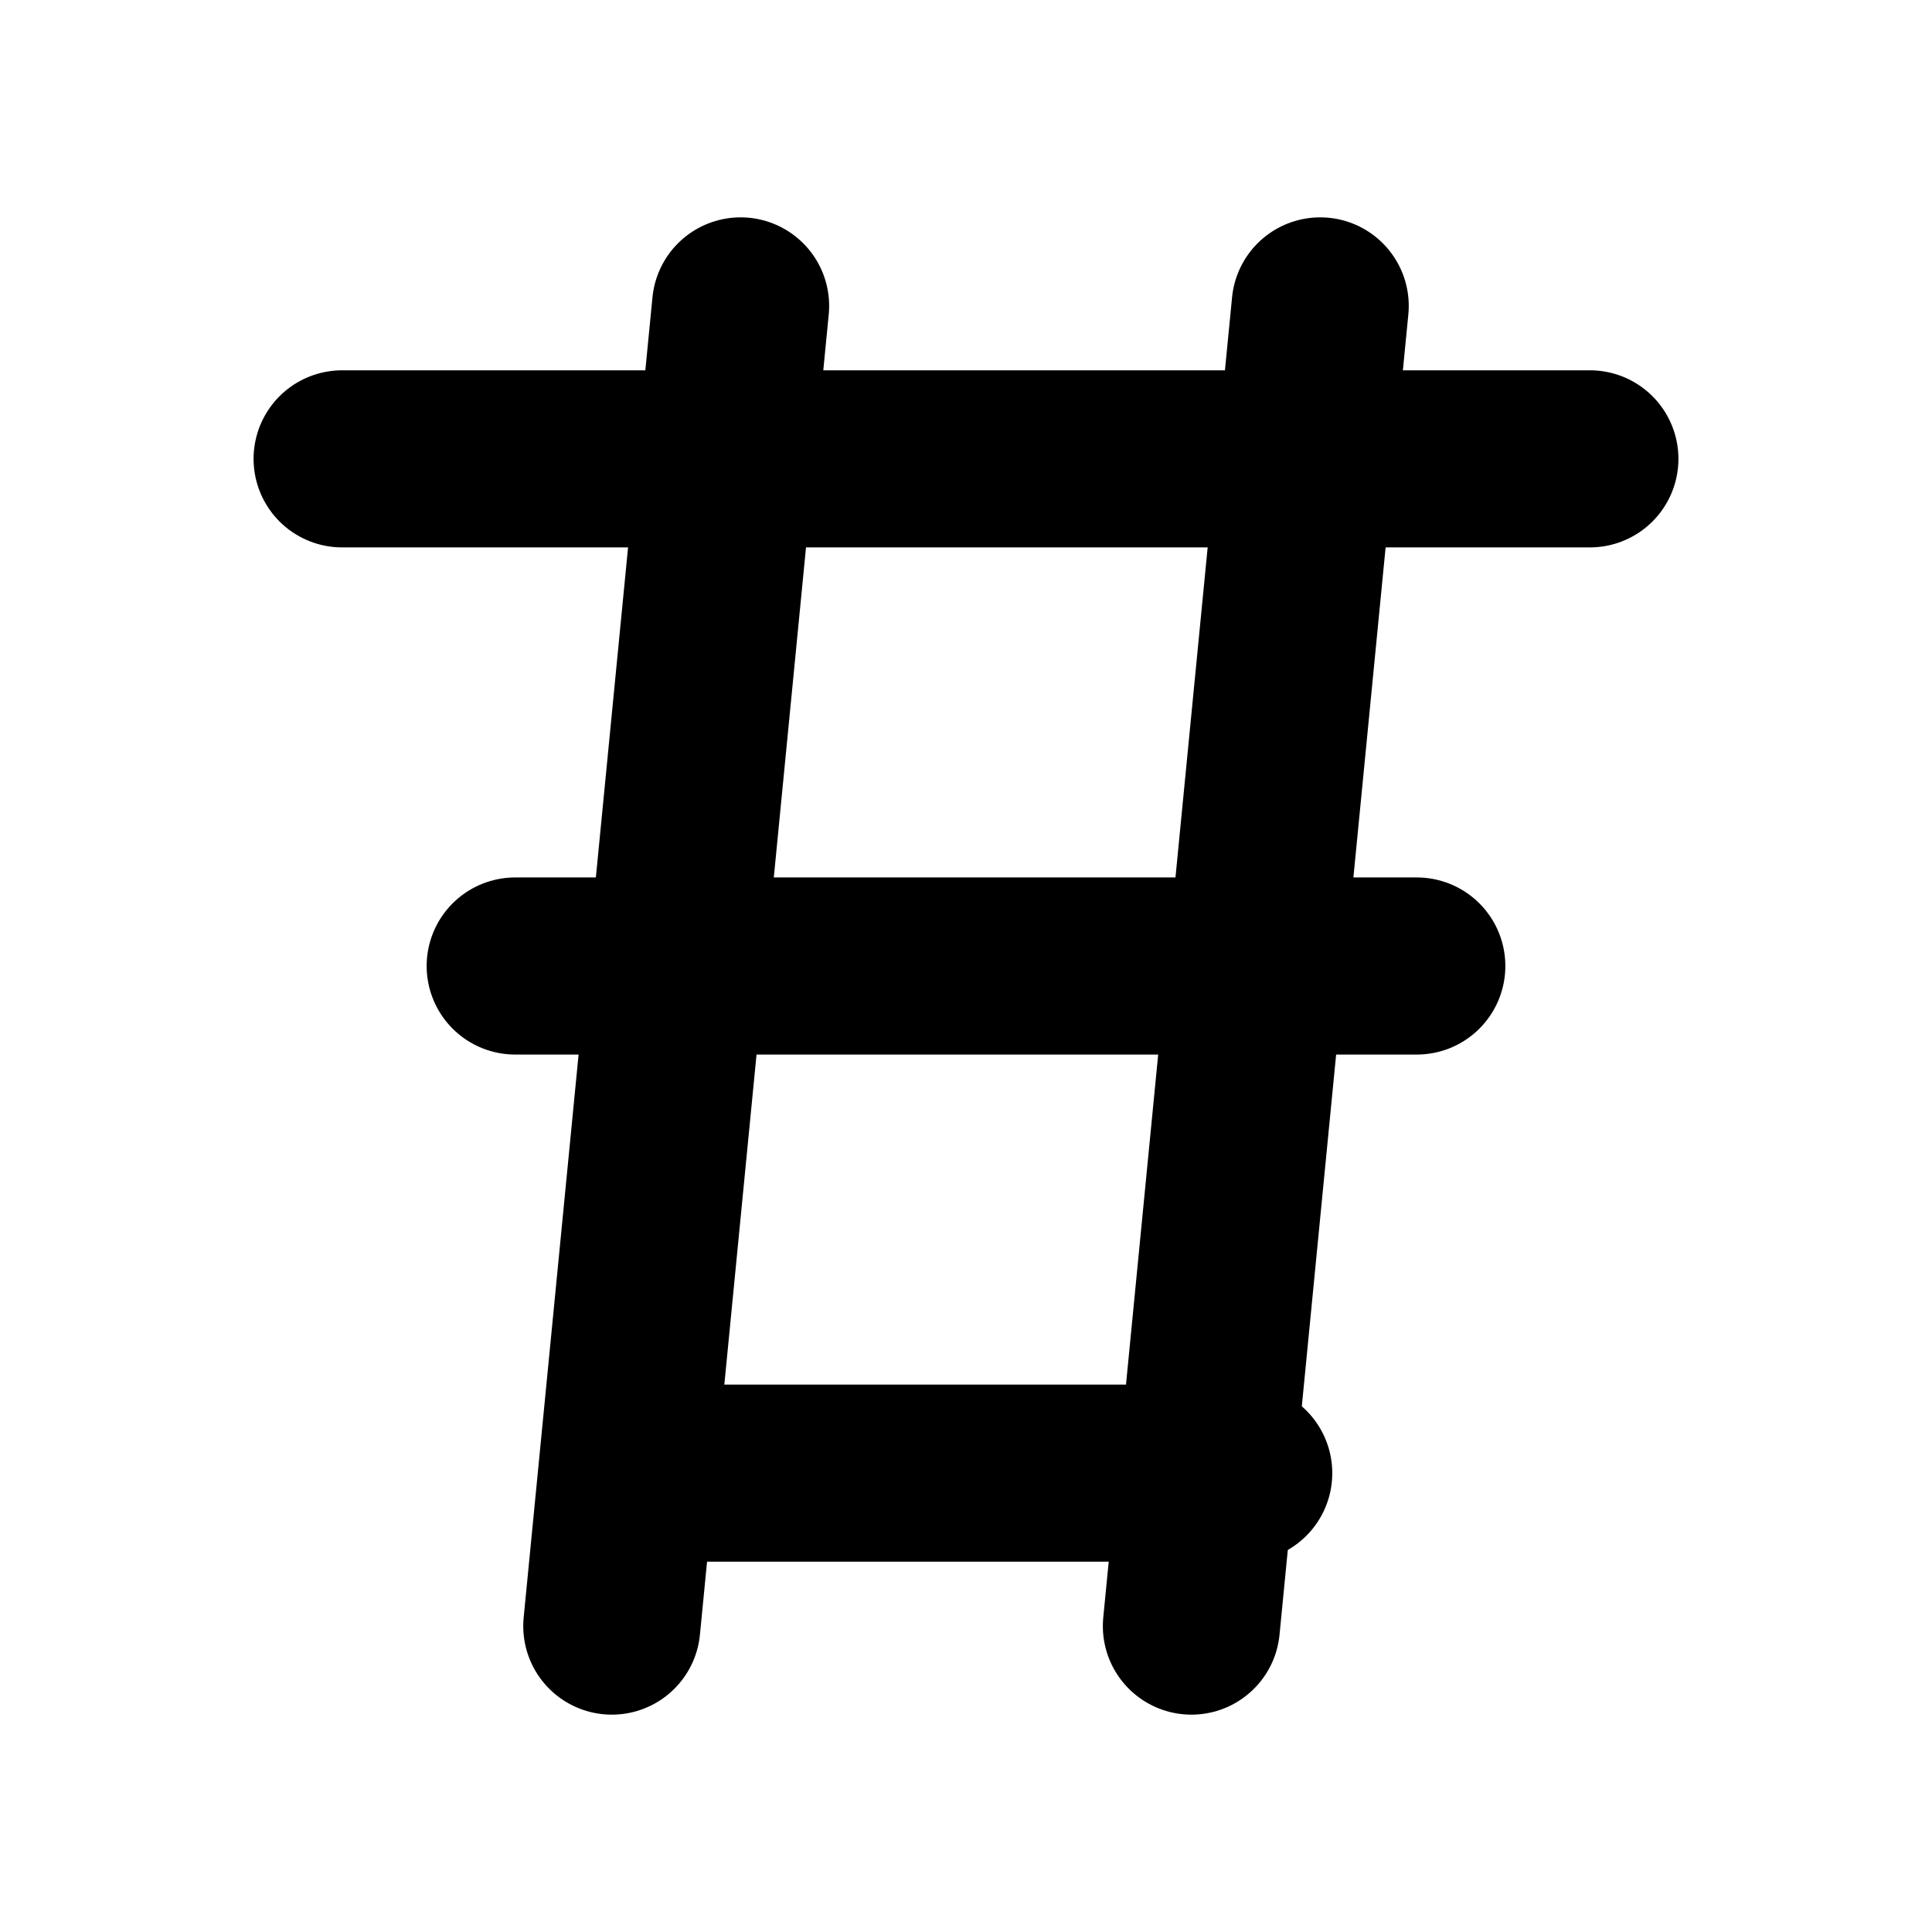
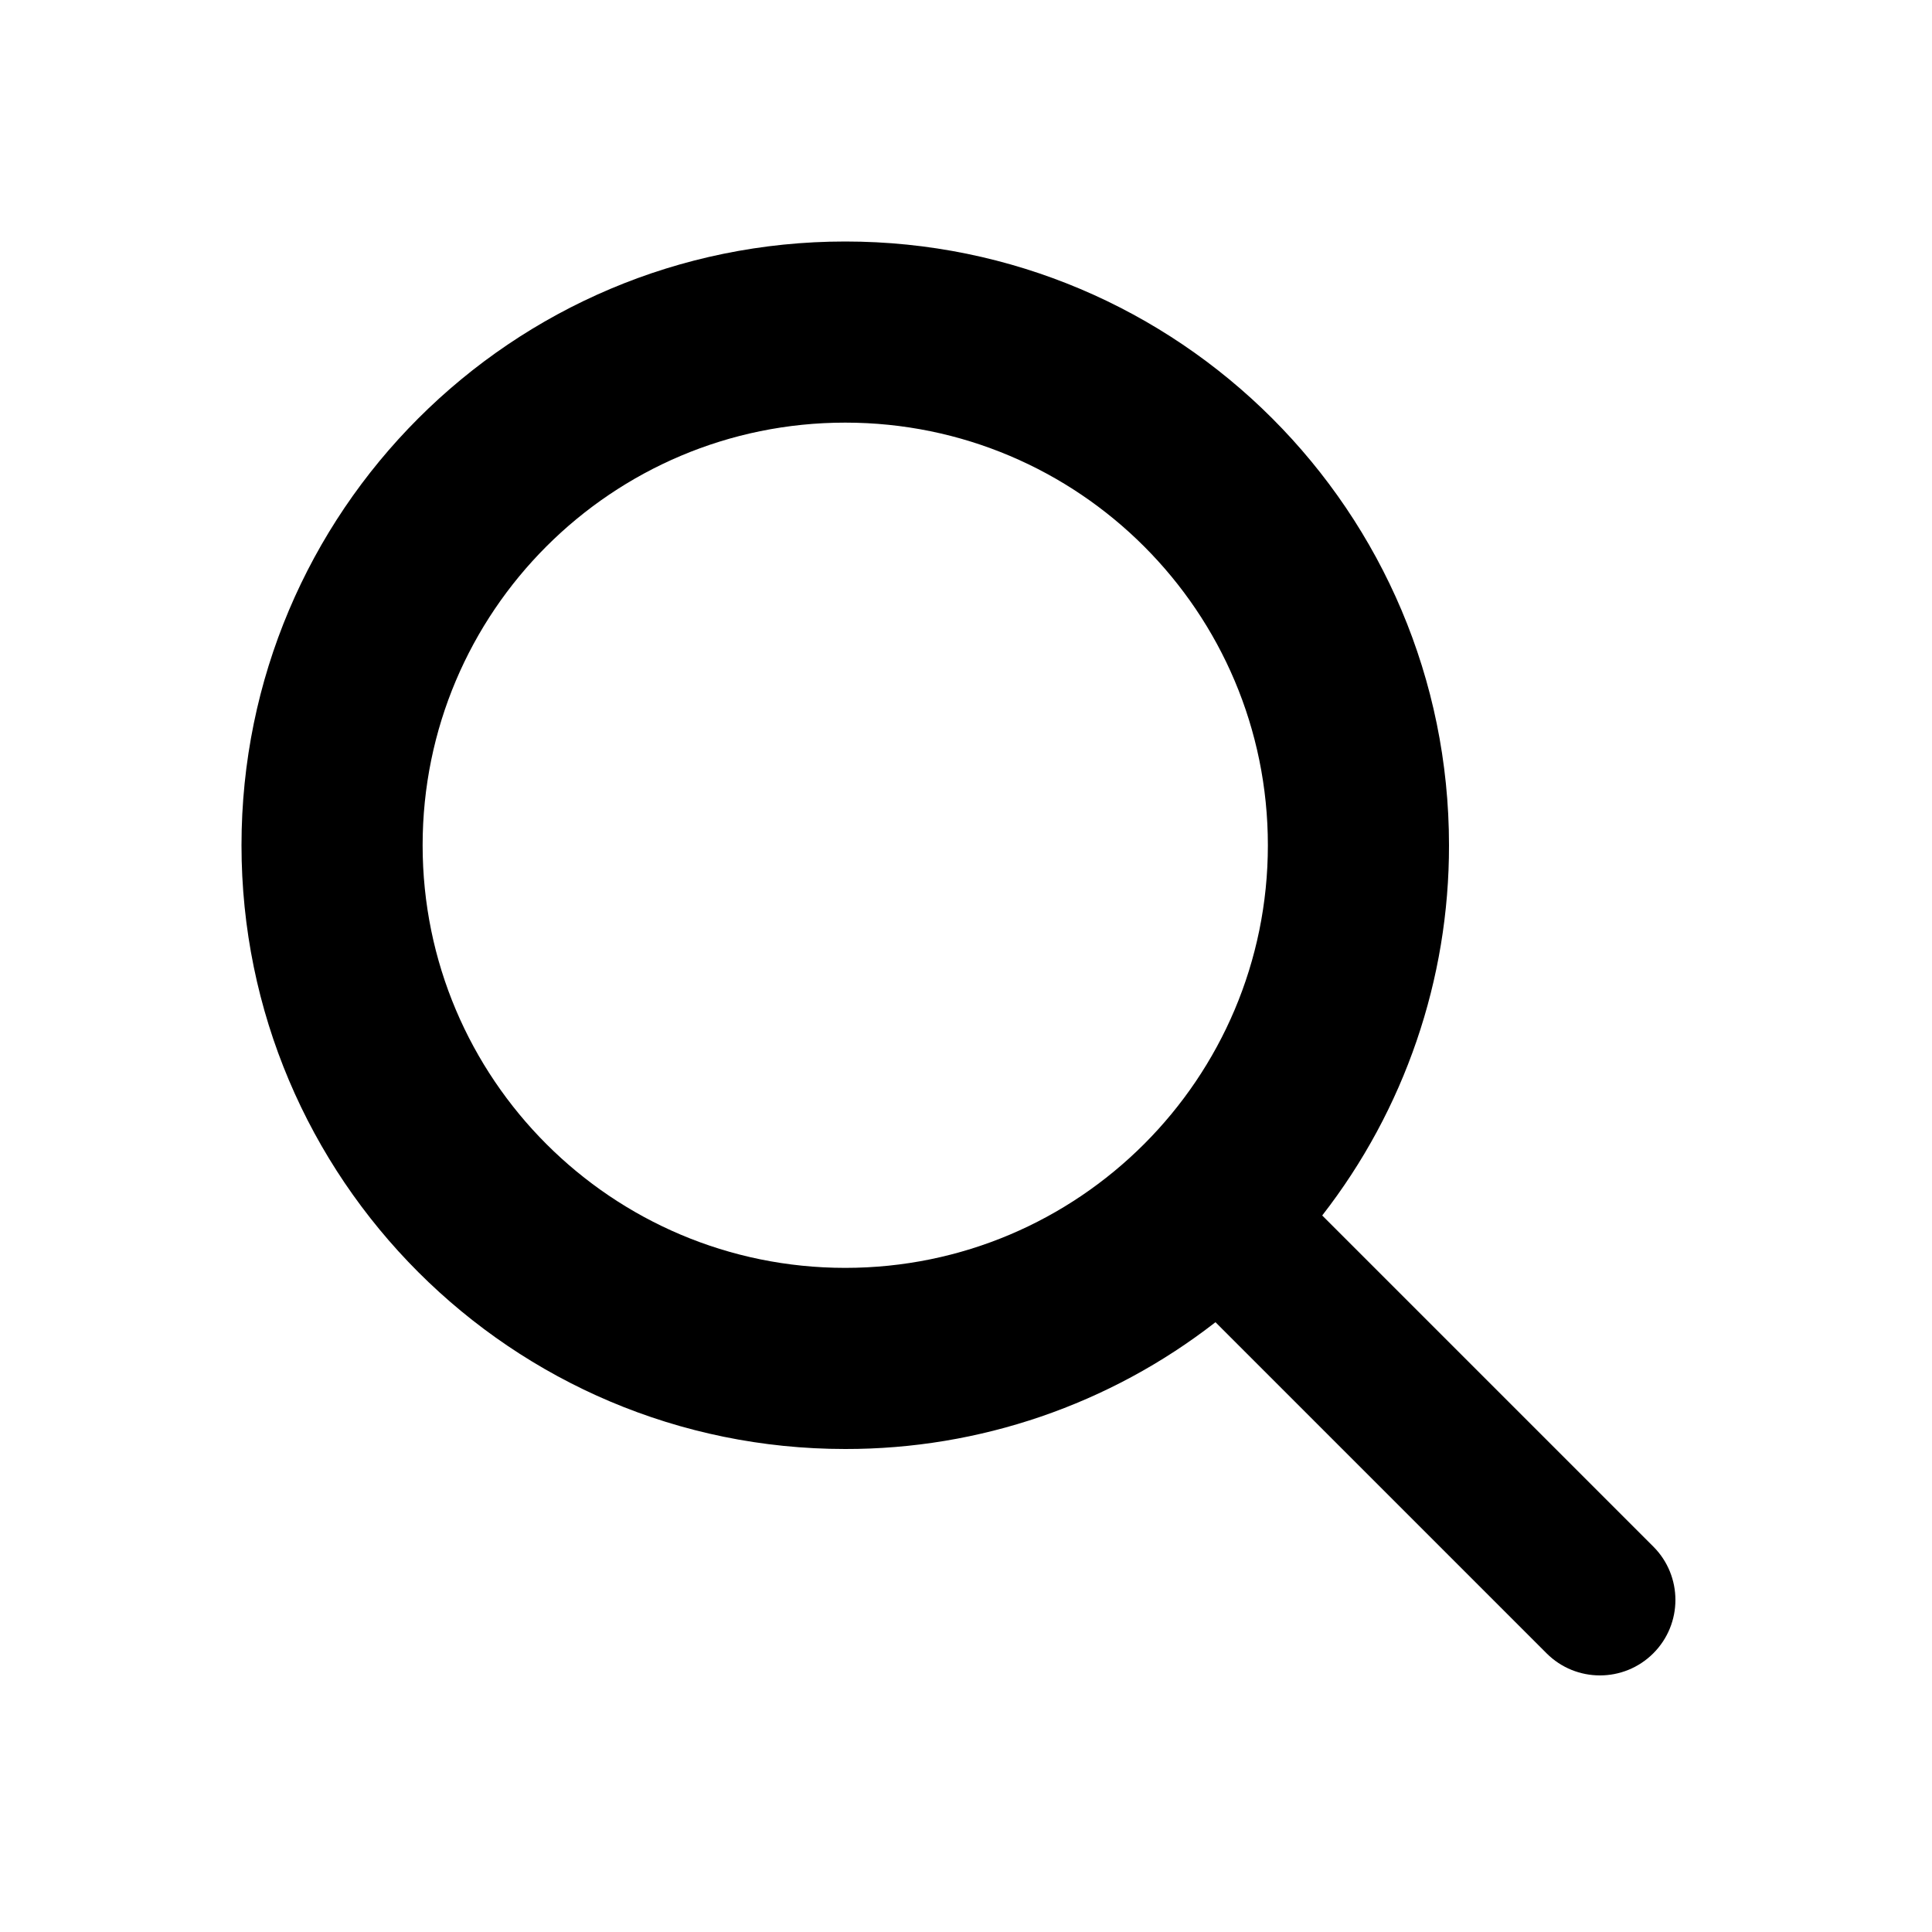
- <svg xmlns="http://www.w3.org/2000/svg" viewBox="0 0 24 24" fill="none">
-   <path d="M4.25 5.7h15.5M6.4 12h11.2M8.55 18.3h6.9" stroke="currentColor" stroke-width="2.2" stroke-linecap="round" />
-   <path d="M9.2 3.8 7.6 20.2M16.4 3.8l-1.6 16.4" stroke="currentColor" stroke-width="2.2" stroke-linecap="round" />
+ <svg xmlns="http://www.w3.org/2000/svg" width="800px" height="800px" viewBox="0 0 32 32" aria-hidden="true">
+   <path fill="currentColor" fill-rule="evenodd" clip-rule="evenodd" d="M14 4C8.477 4 4 8.477 4 14s4.477 10 10 10a9.956 9.956 0 0 0 6.132-2.1l5.484 5.484a1.25 1.25 0 0 0 1.768-1.768L21.9 20.132A9.956 9.956 0 0 0 24 14c0-5.523-4.477-10-10-10Zm0 3a7 7 0 1 0 0 14 7 7 0 0 0 0-14Z" />
</svg>
